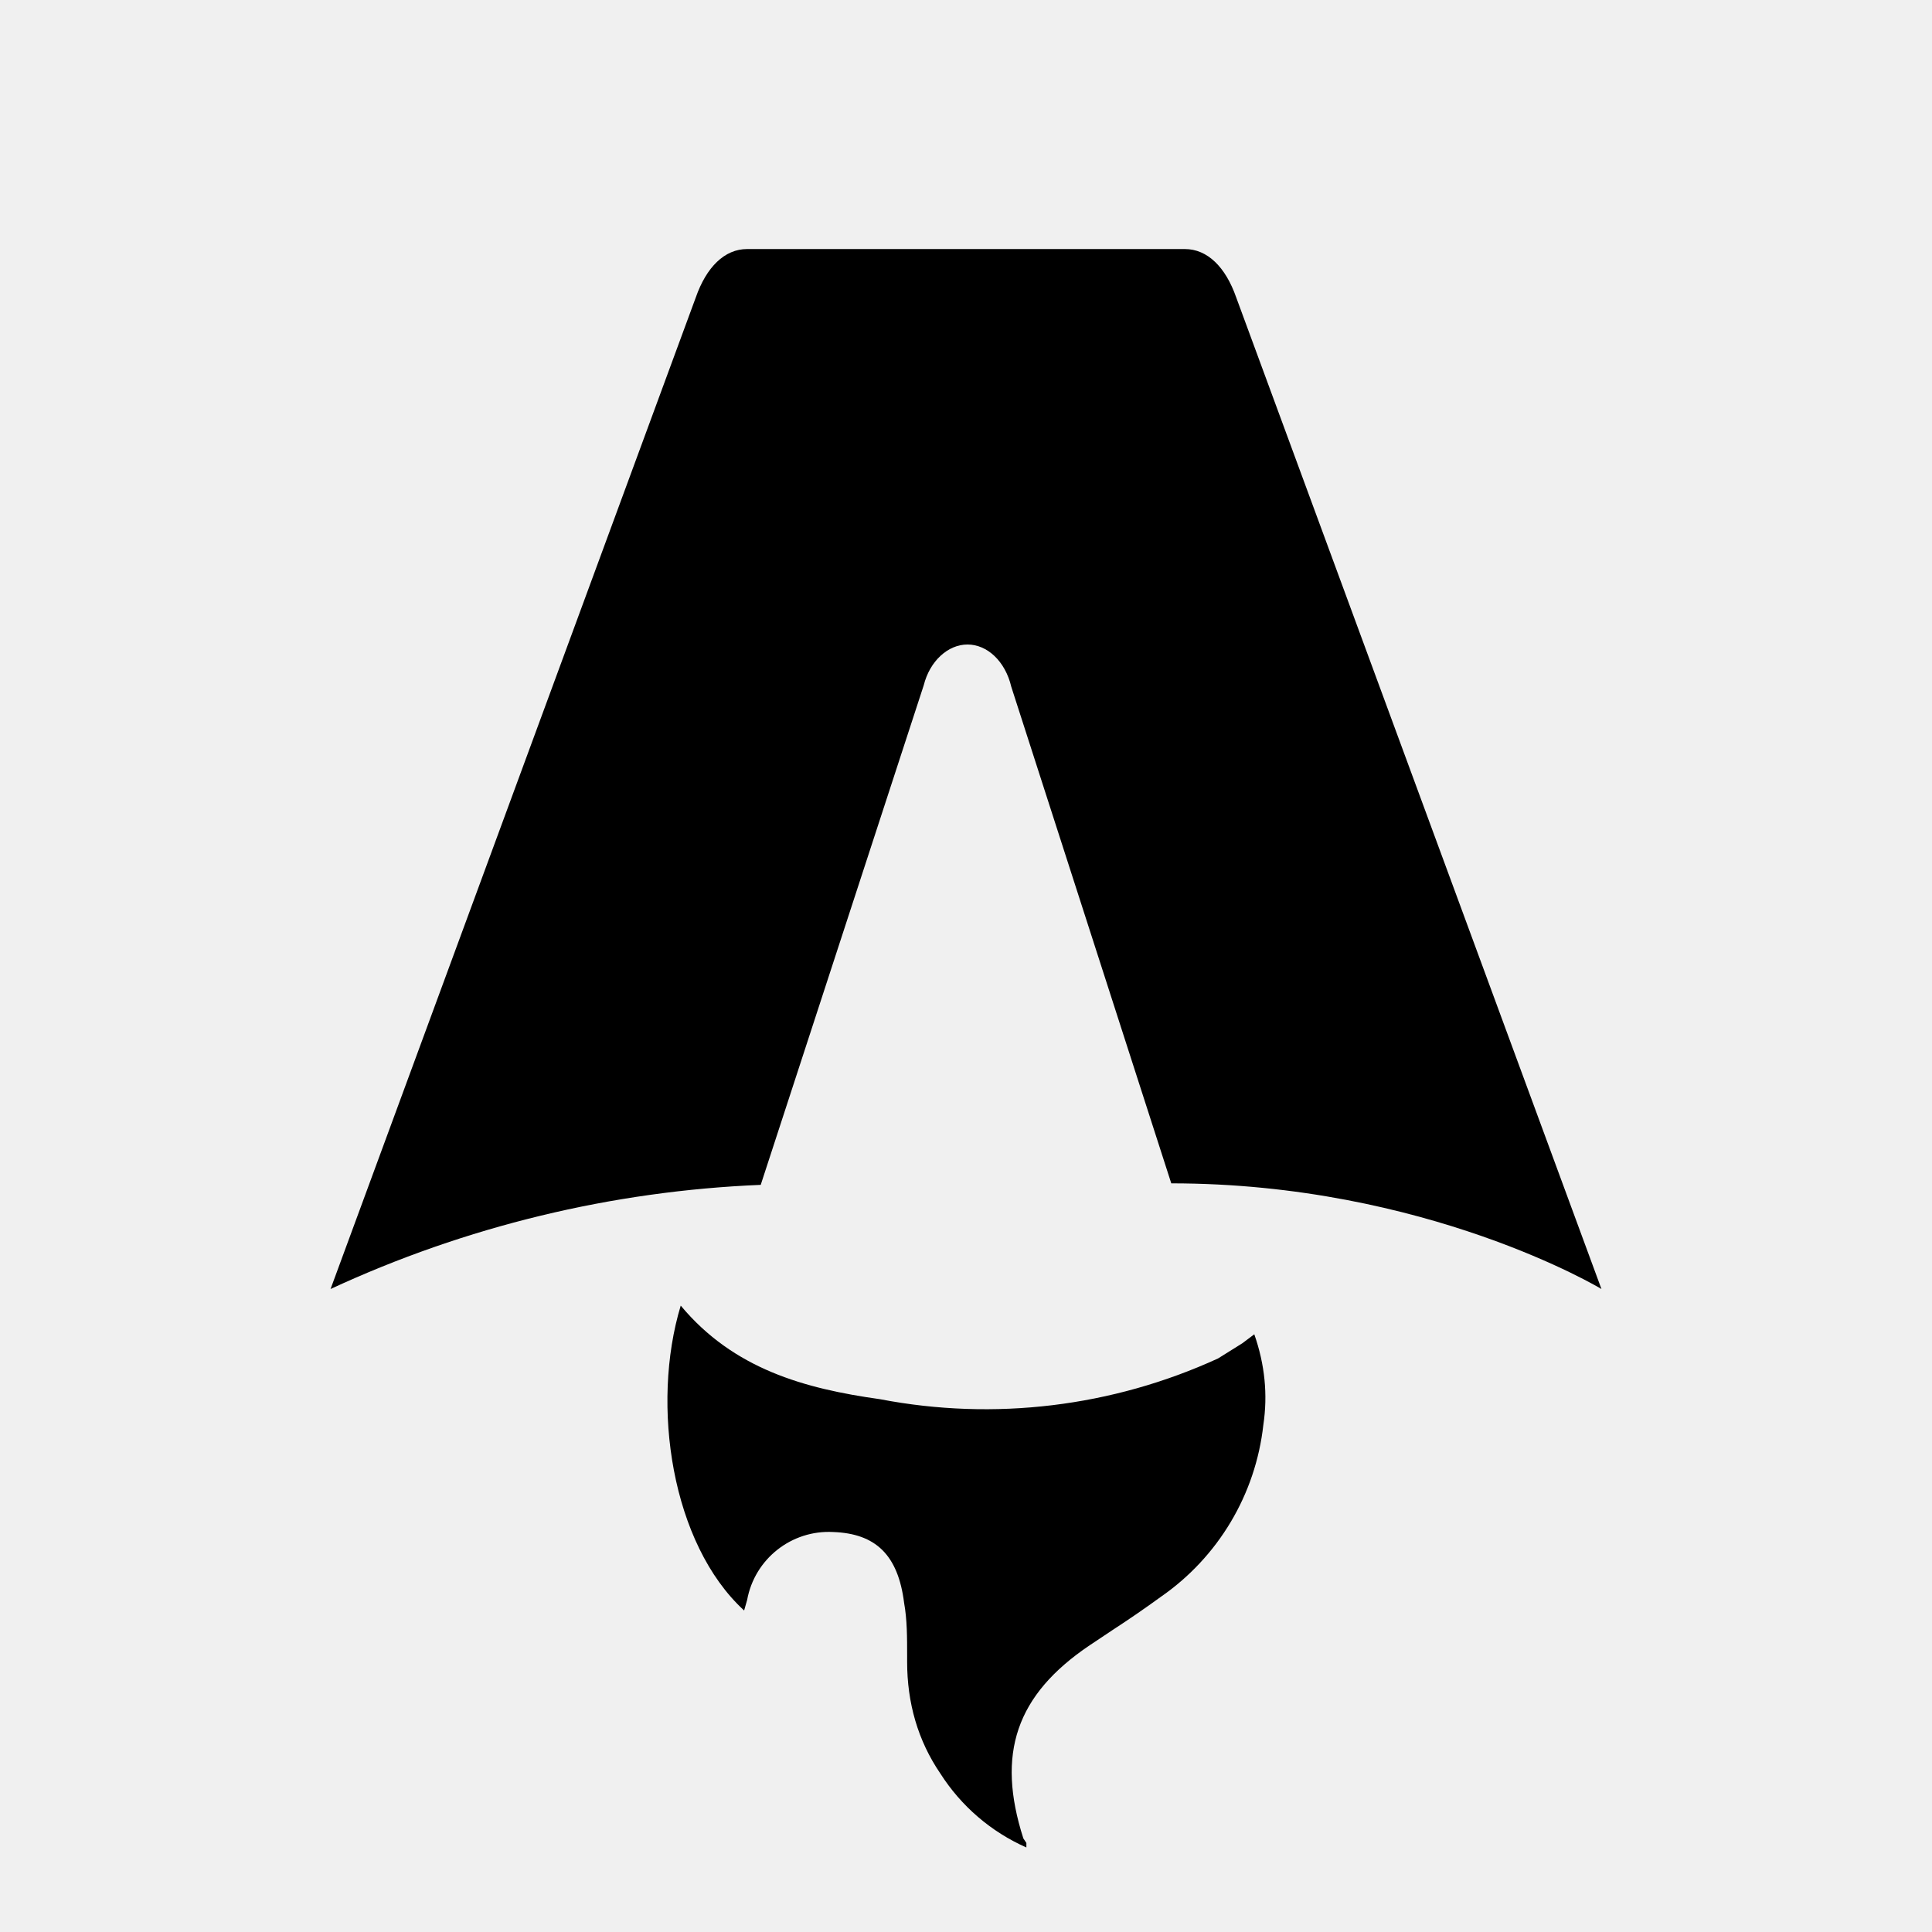
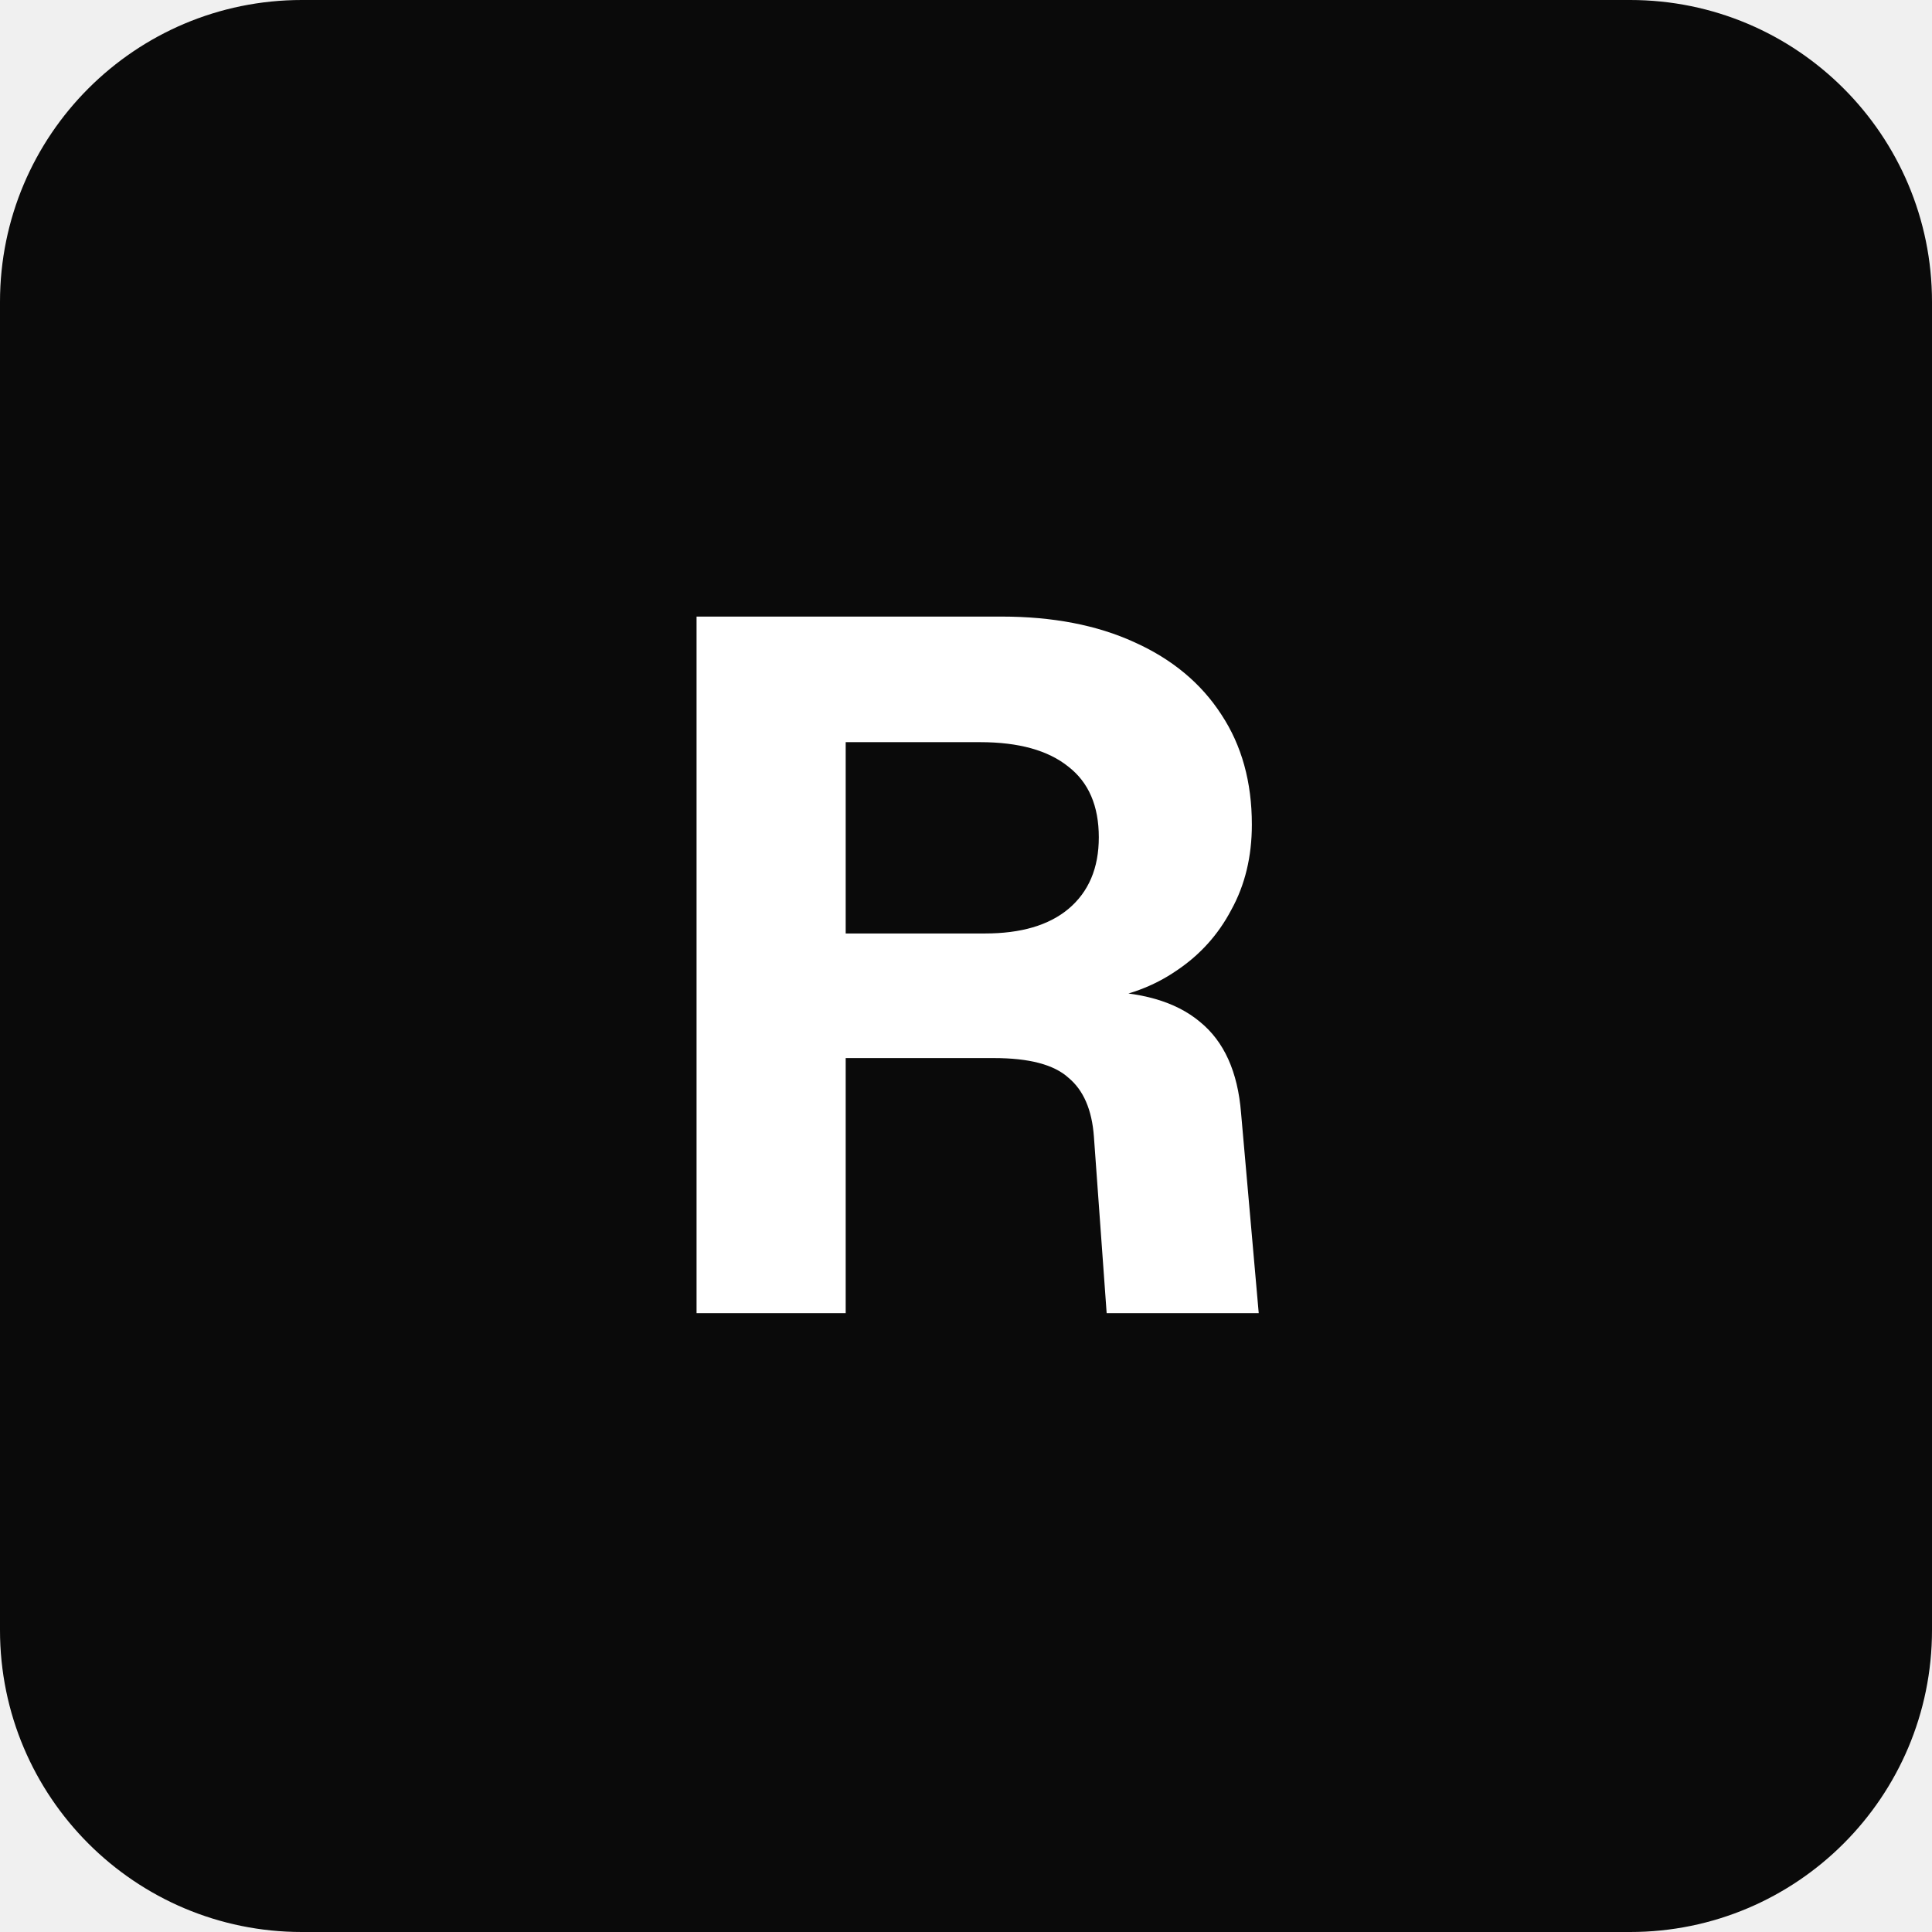
- <svg xmlns="http://www.w3.org/2000/svg" fill="none" viewBox="0 0 128 128">
-   <path d="M50.4 78.5a75.1 75.1 0 0 0-28.5 6.9l24.2-65.7c.7-2 1.9-3.2 3.4-3.2h29c1.5 0 2.7 1.2 3.4 3.2l24.2 65.7s-11.6-7-28.5-7L67 45.5c-.4-1.7-1.6-2.8-2.9-2.8-1.3 0-2.5 1.1-2.9 2.7L50.4 78.5Zm-1.1 28.2Zm-4.2-20.2c-2 6.6-.6 15.8 4.2 20.2a17.5 17.5 0 0 1 .2-.7 5.5 5.5 0 0 1 5.7-4.5c2.8.1 4.3 1.5 4.7 4.7.2 1.1.2 2.3.2 3.5v.4c0 2.7.7 5.2 2.2 7.4a13 13 0 0 0 5.7 4.9v-.3l-.2-.3c-1.8-5.6-.5-9.5 4.4-12.8l1.5-1a73 73 0 0 0 3.2-2.2 16 16 0 0 0 6.8-11.4c.3-2 .1-4-.6-6l-.8.6-1.6 1a37 37 0 0 1-22.4 2.7c-5-.7-9.7-2-13.2-6.2Z" />
-   <style>
-         path { fill: #000; }
-         @media (prefers-color-scheme: dark) {
-             path { fill: #FFF; }
-         }
-     </style>
+ <svg xmlns="http://www.w3.org/2000/svg" width="512" height="512" viewBox="0 0 512 512" fill="none">
+   <g clip-path="url(#clip0_2_4)">
+     <rect width="512" height="512" rx="80" fill="#0A0A0A" />
+     <path d="M184.595 348V163.4H265.455C278.975 163.4 290.675 165.653 300.555 170.16C310.609 174.667 318.322 181.08 323.695 189.4C329.069 197.547 331.755 207.253 331.755 218.52C331.755 227.013 329.935 234.553 326.295 241.14C322.829 247.727 317.975 253.1 311.735 257.26C305.669 261.42 298.649 264.02 290.675 265.06L289.895 262.72C302.202 262.72 311.562 265.407 317.975 270.78C324.389 275.98 328.029 284.04 328.895 294.96L333.575 348H293.275L289.895 301.2C289.375 294.093 287.122 288.893 283.135 285.6C279.322 282.133 272.735 280.4 263.375 280.4H224.115V348H184.595ZM224.115 247.38H261.035C270.569 247.38 277.935 245.213 283.135 240.88C288.509 236.373 291.195 230.047 291.195 221.9C291.195 213.58 288.509 207.34 283.135 203.18C277.762 198.847 269.962 196.68 259.735 196.68H224.115V247.38Z" fill="white" />
+   </g>
+   <defs>
+     <clipPath id="clip0_2_4">
+       <rect width="512" height="512" rx="80" fill="white" />
+     </clipPath>
+   </defs>
</svg>
